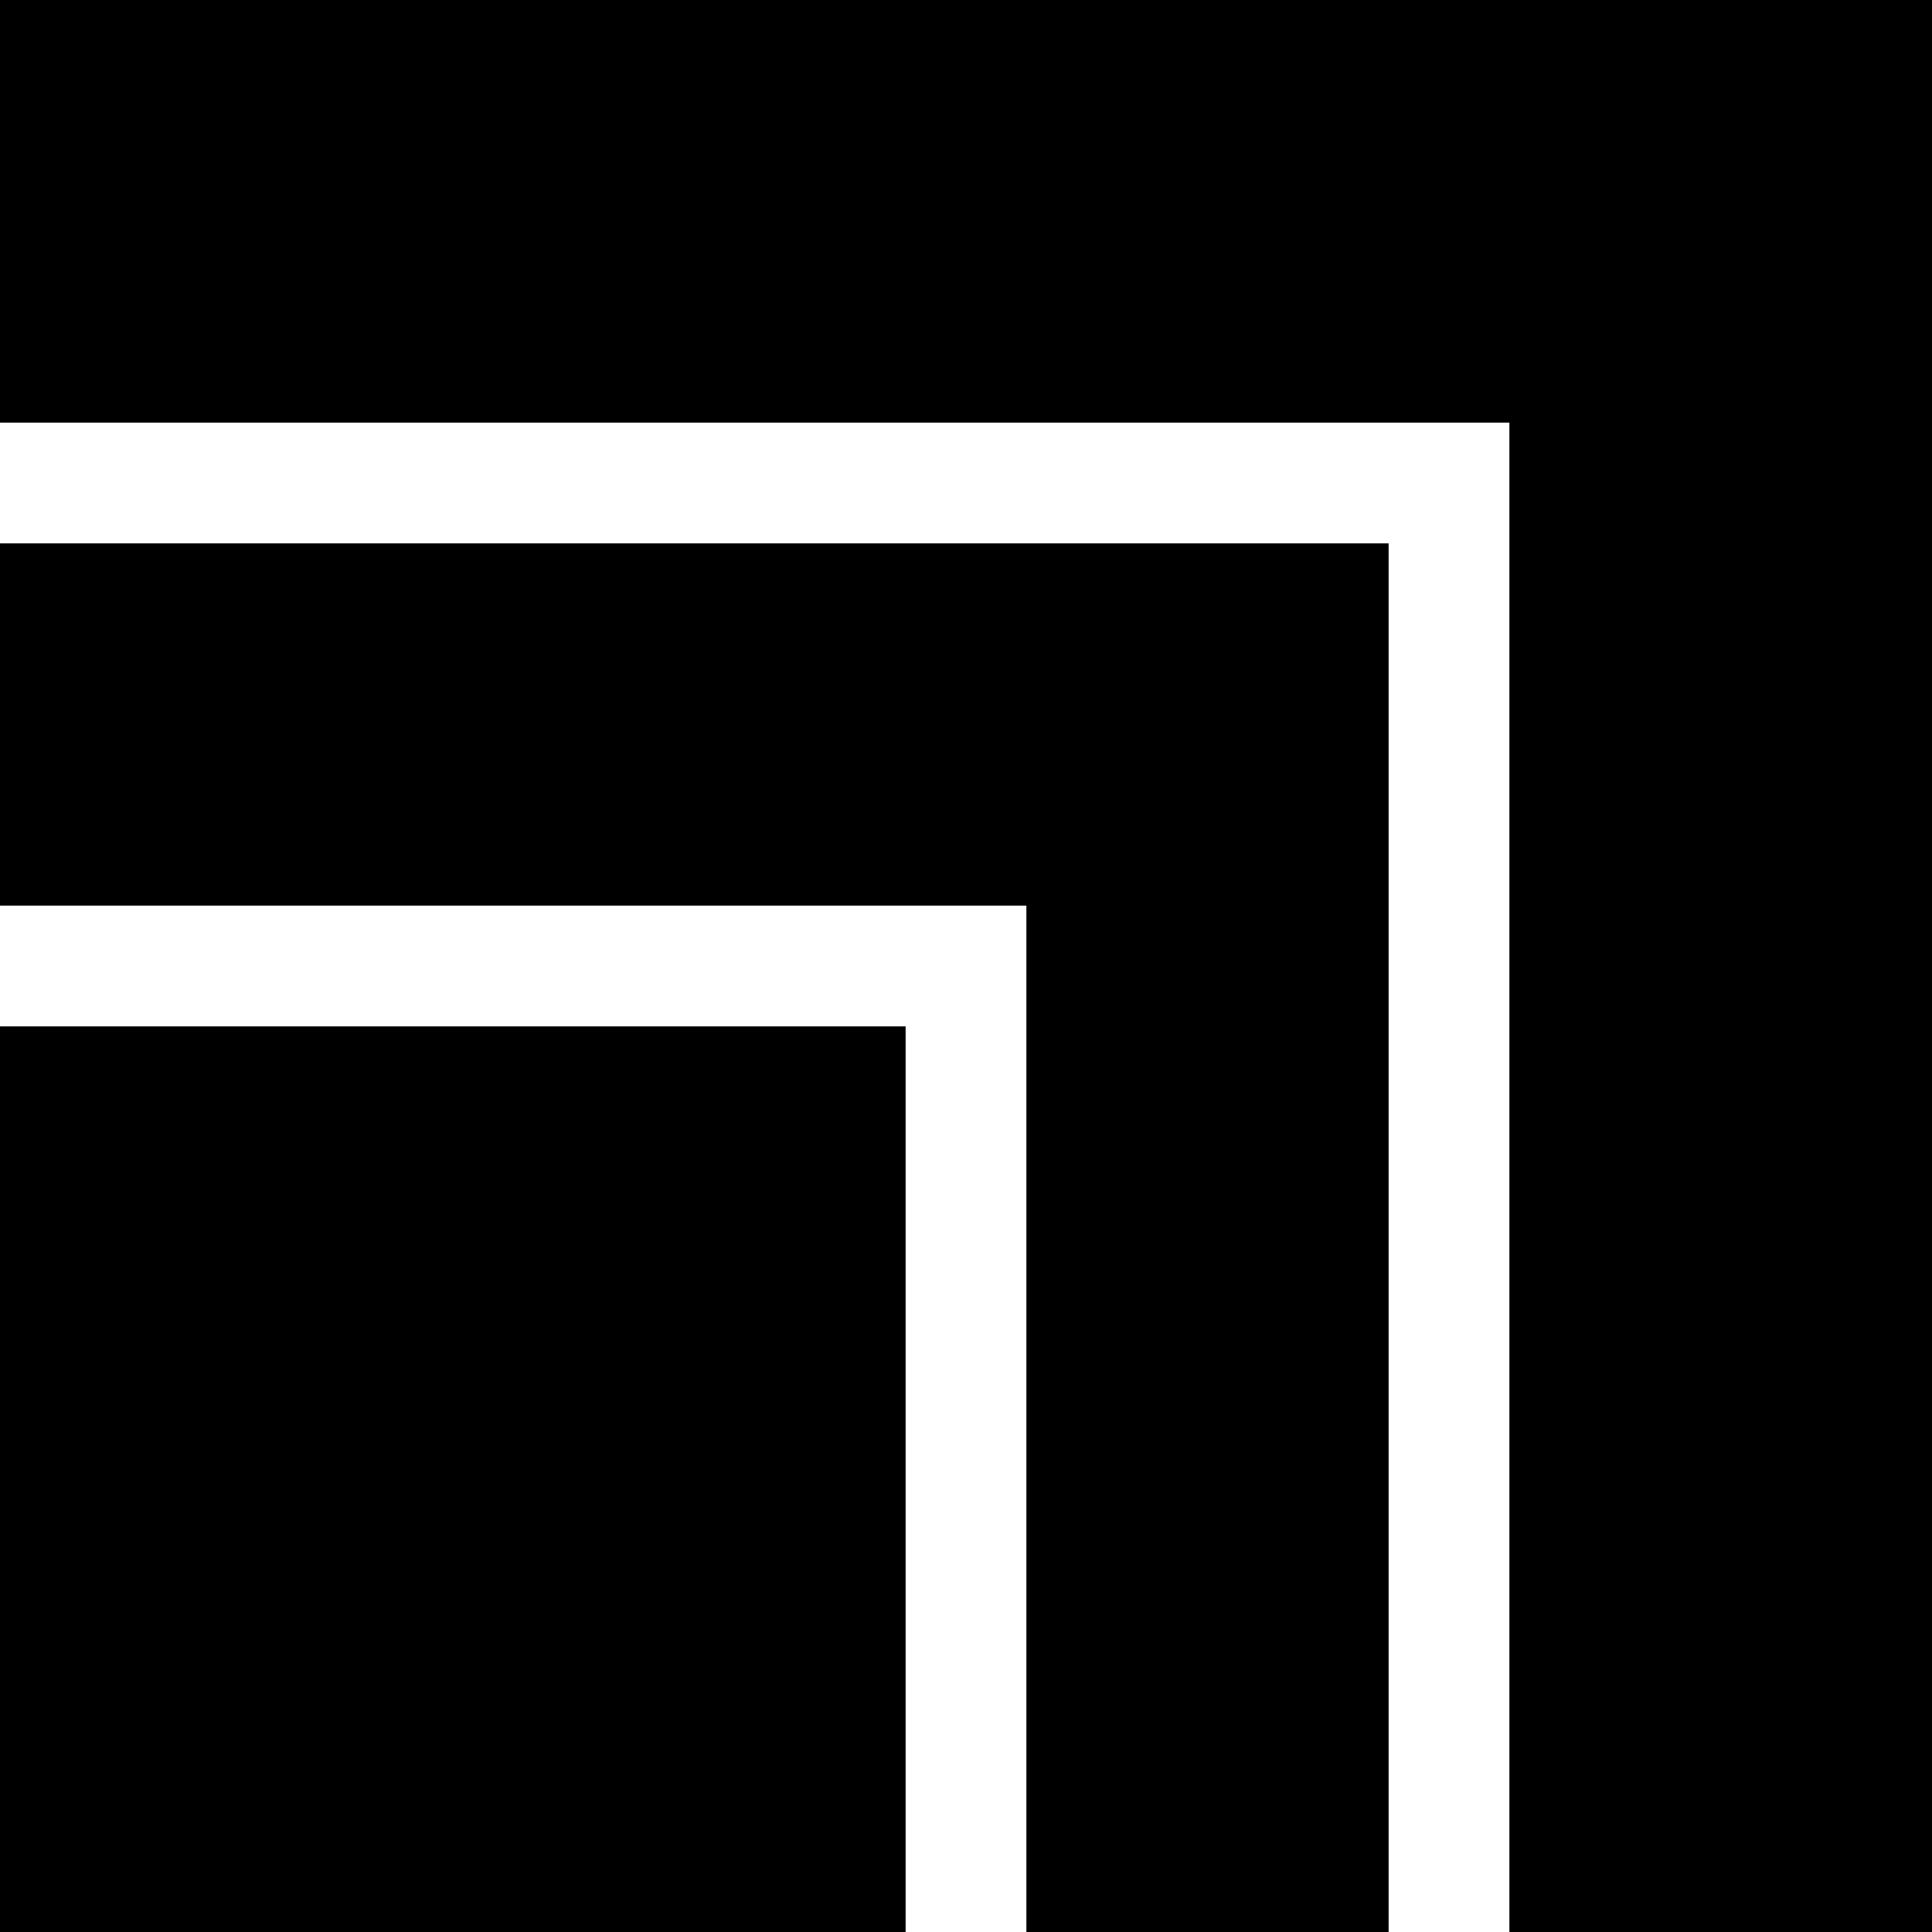
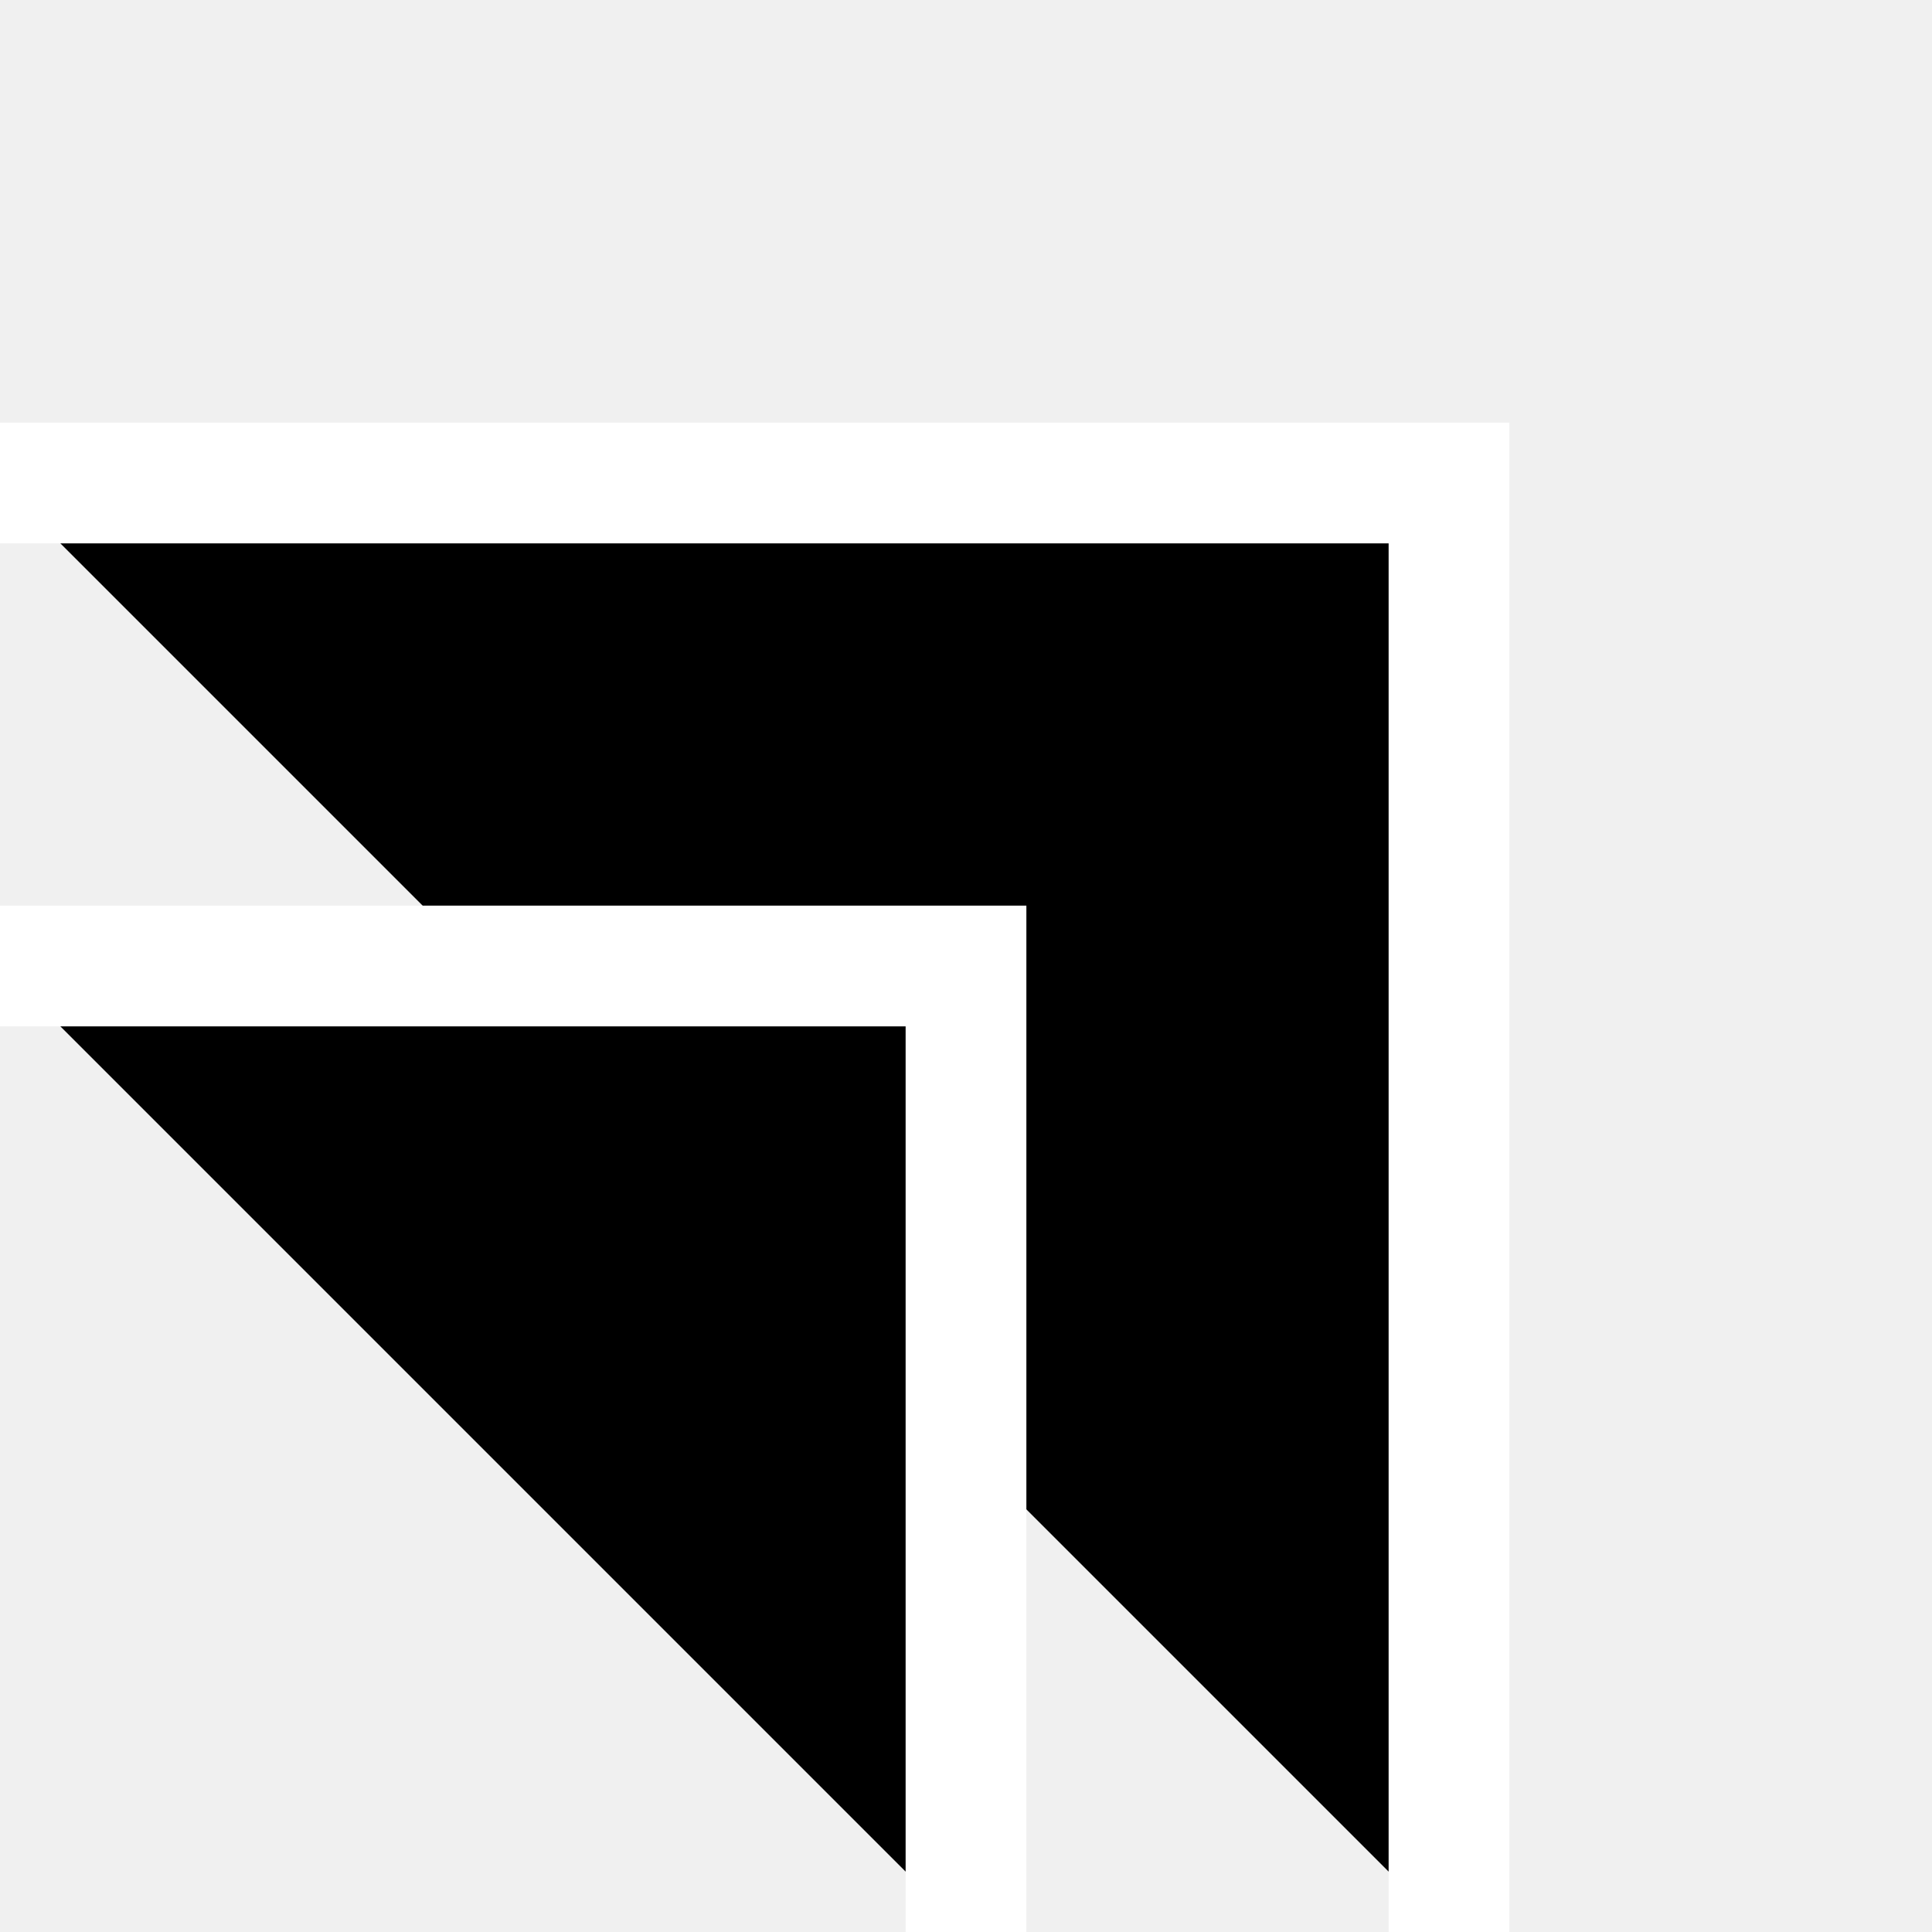
<svg xmlns="http://www.w3.org/2000/svg" height="32" viewBox="0 0 32 32" width="32">
-   <rect x="0" y="0" width="32" height="32" stroke="none" fill="black" />
  <polyline points="0,8 24,8 24,32" stroke="white" stroke-width="2" />
  <polyline points="0,16 16,16 16,32" stroke="white" stroke-width="2" />
</svg>
